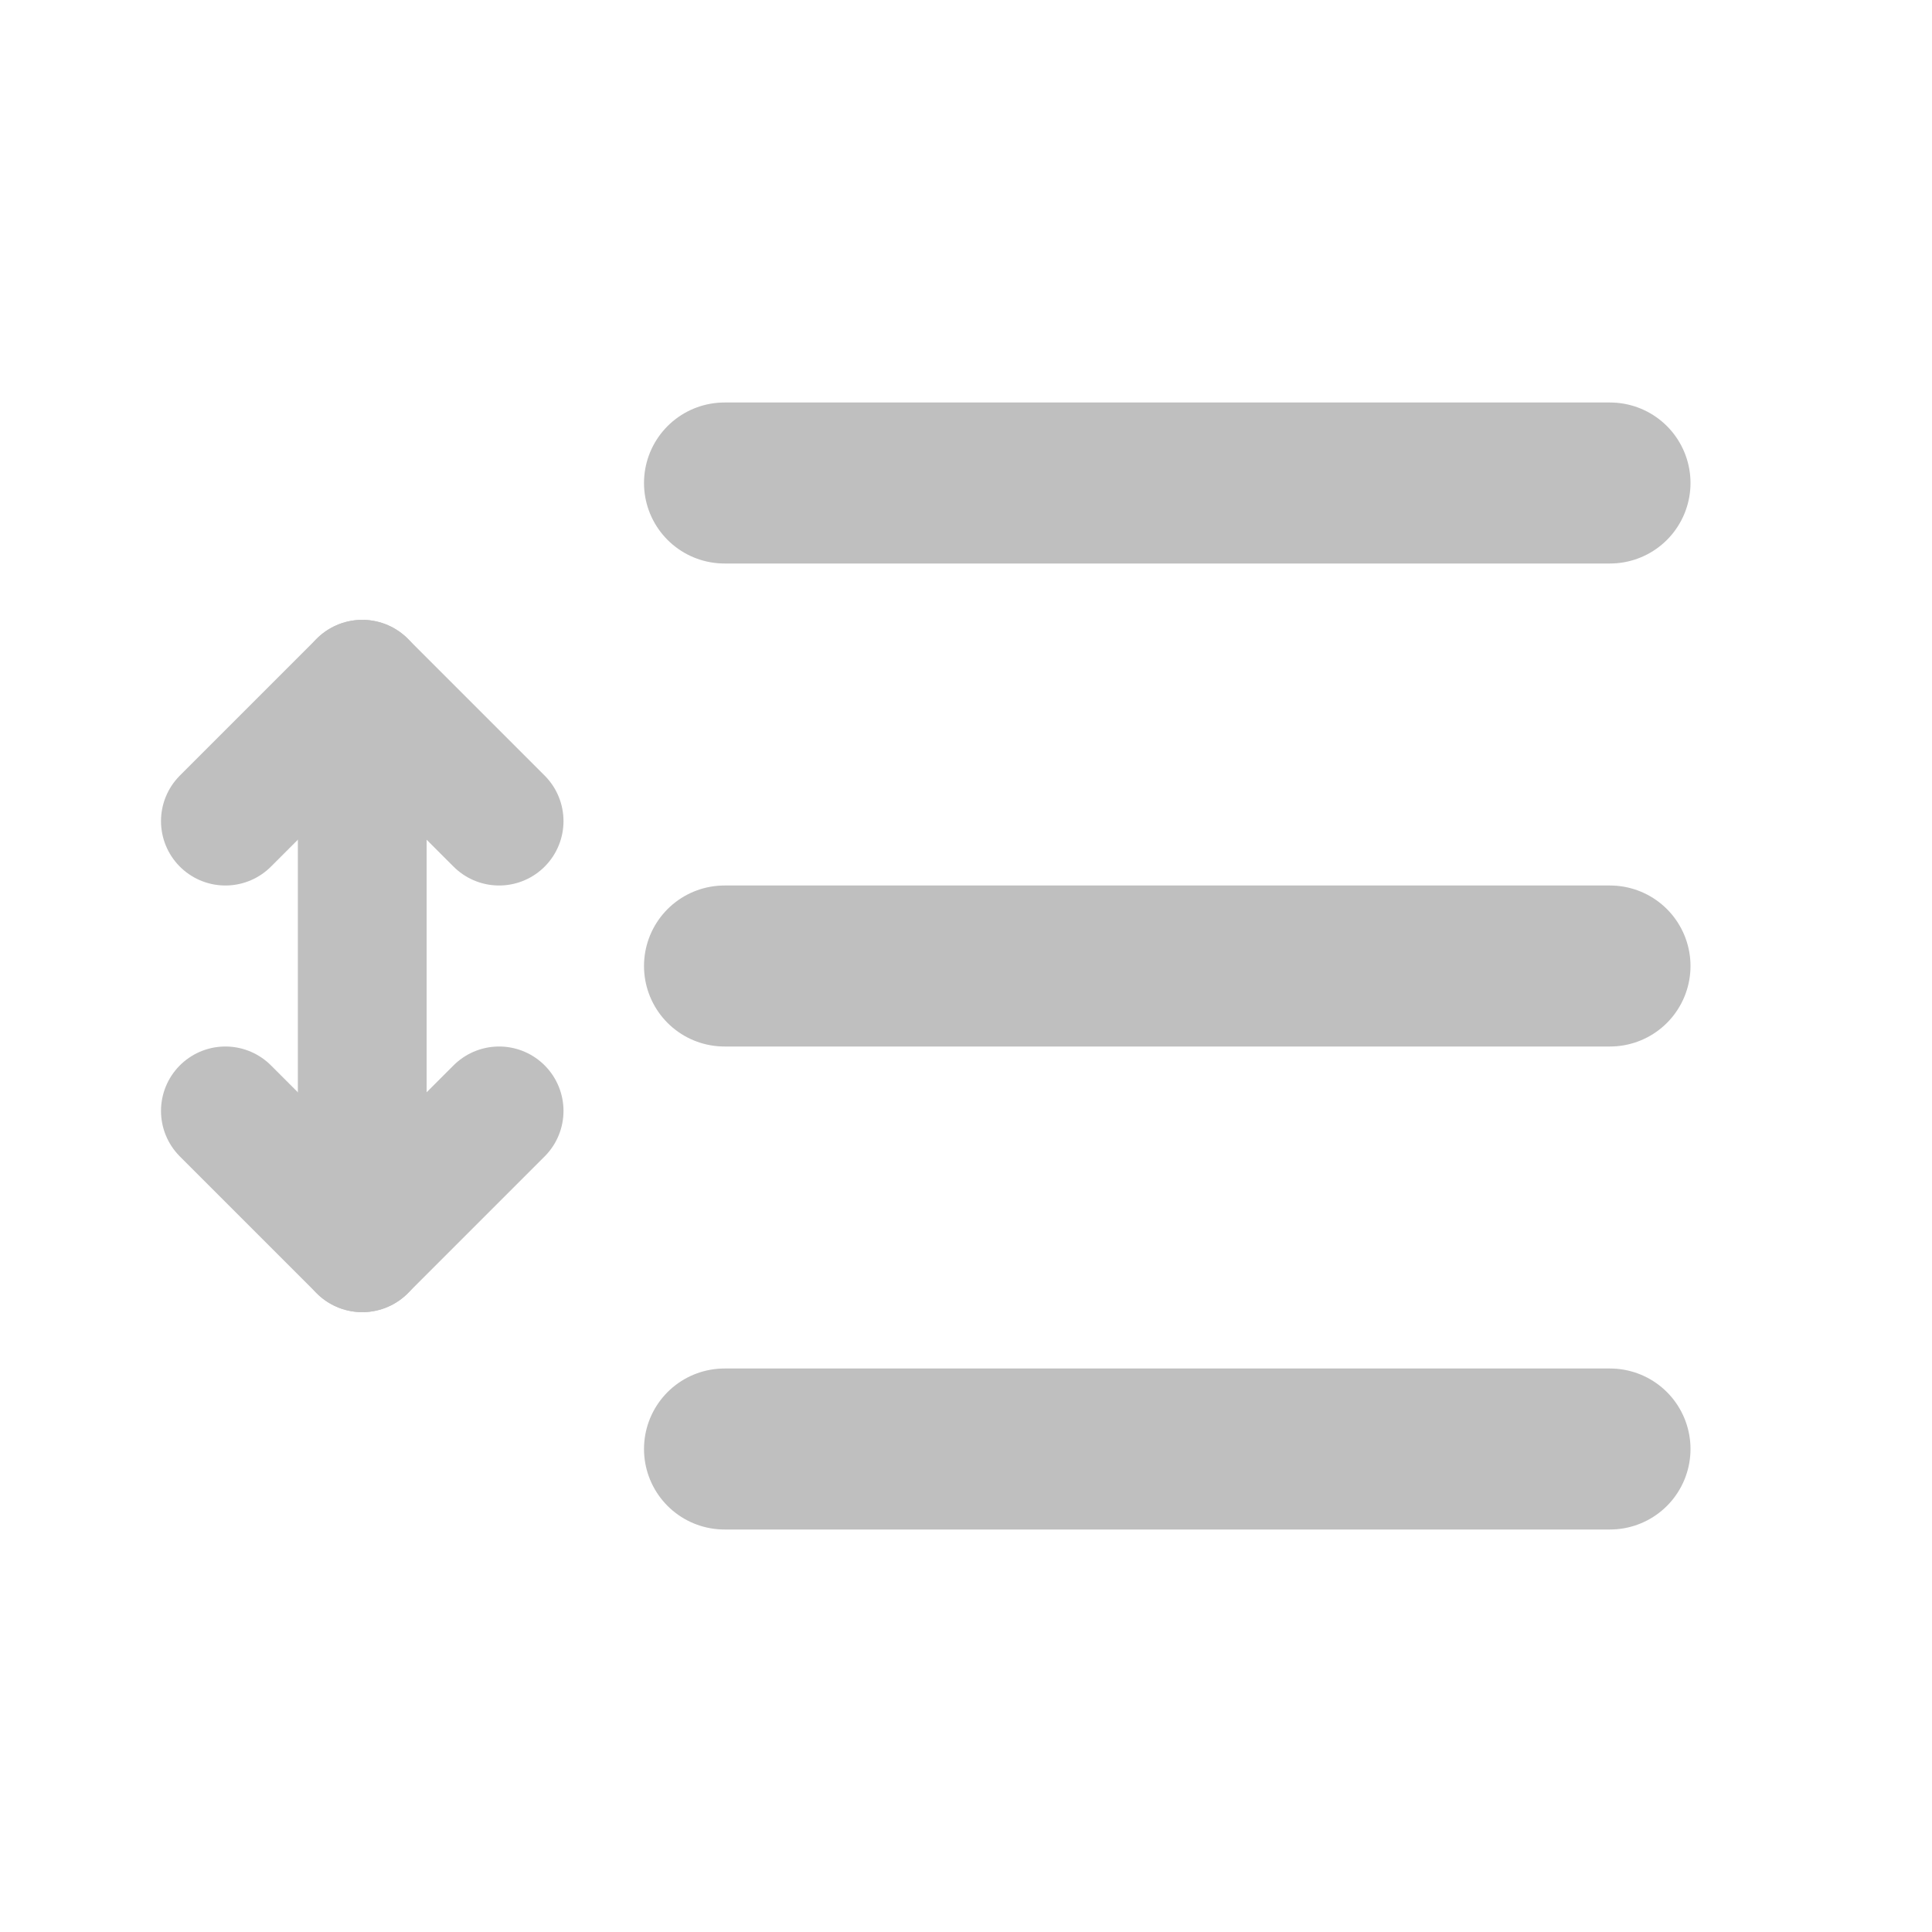
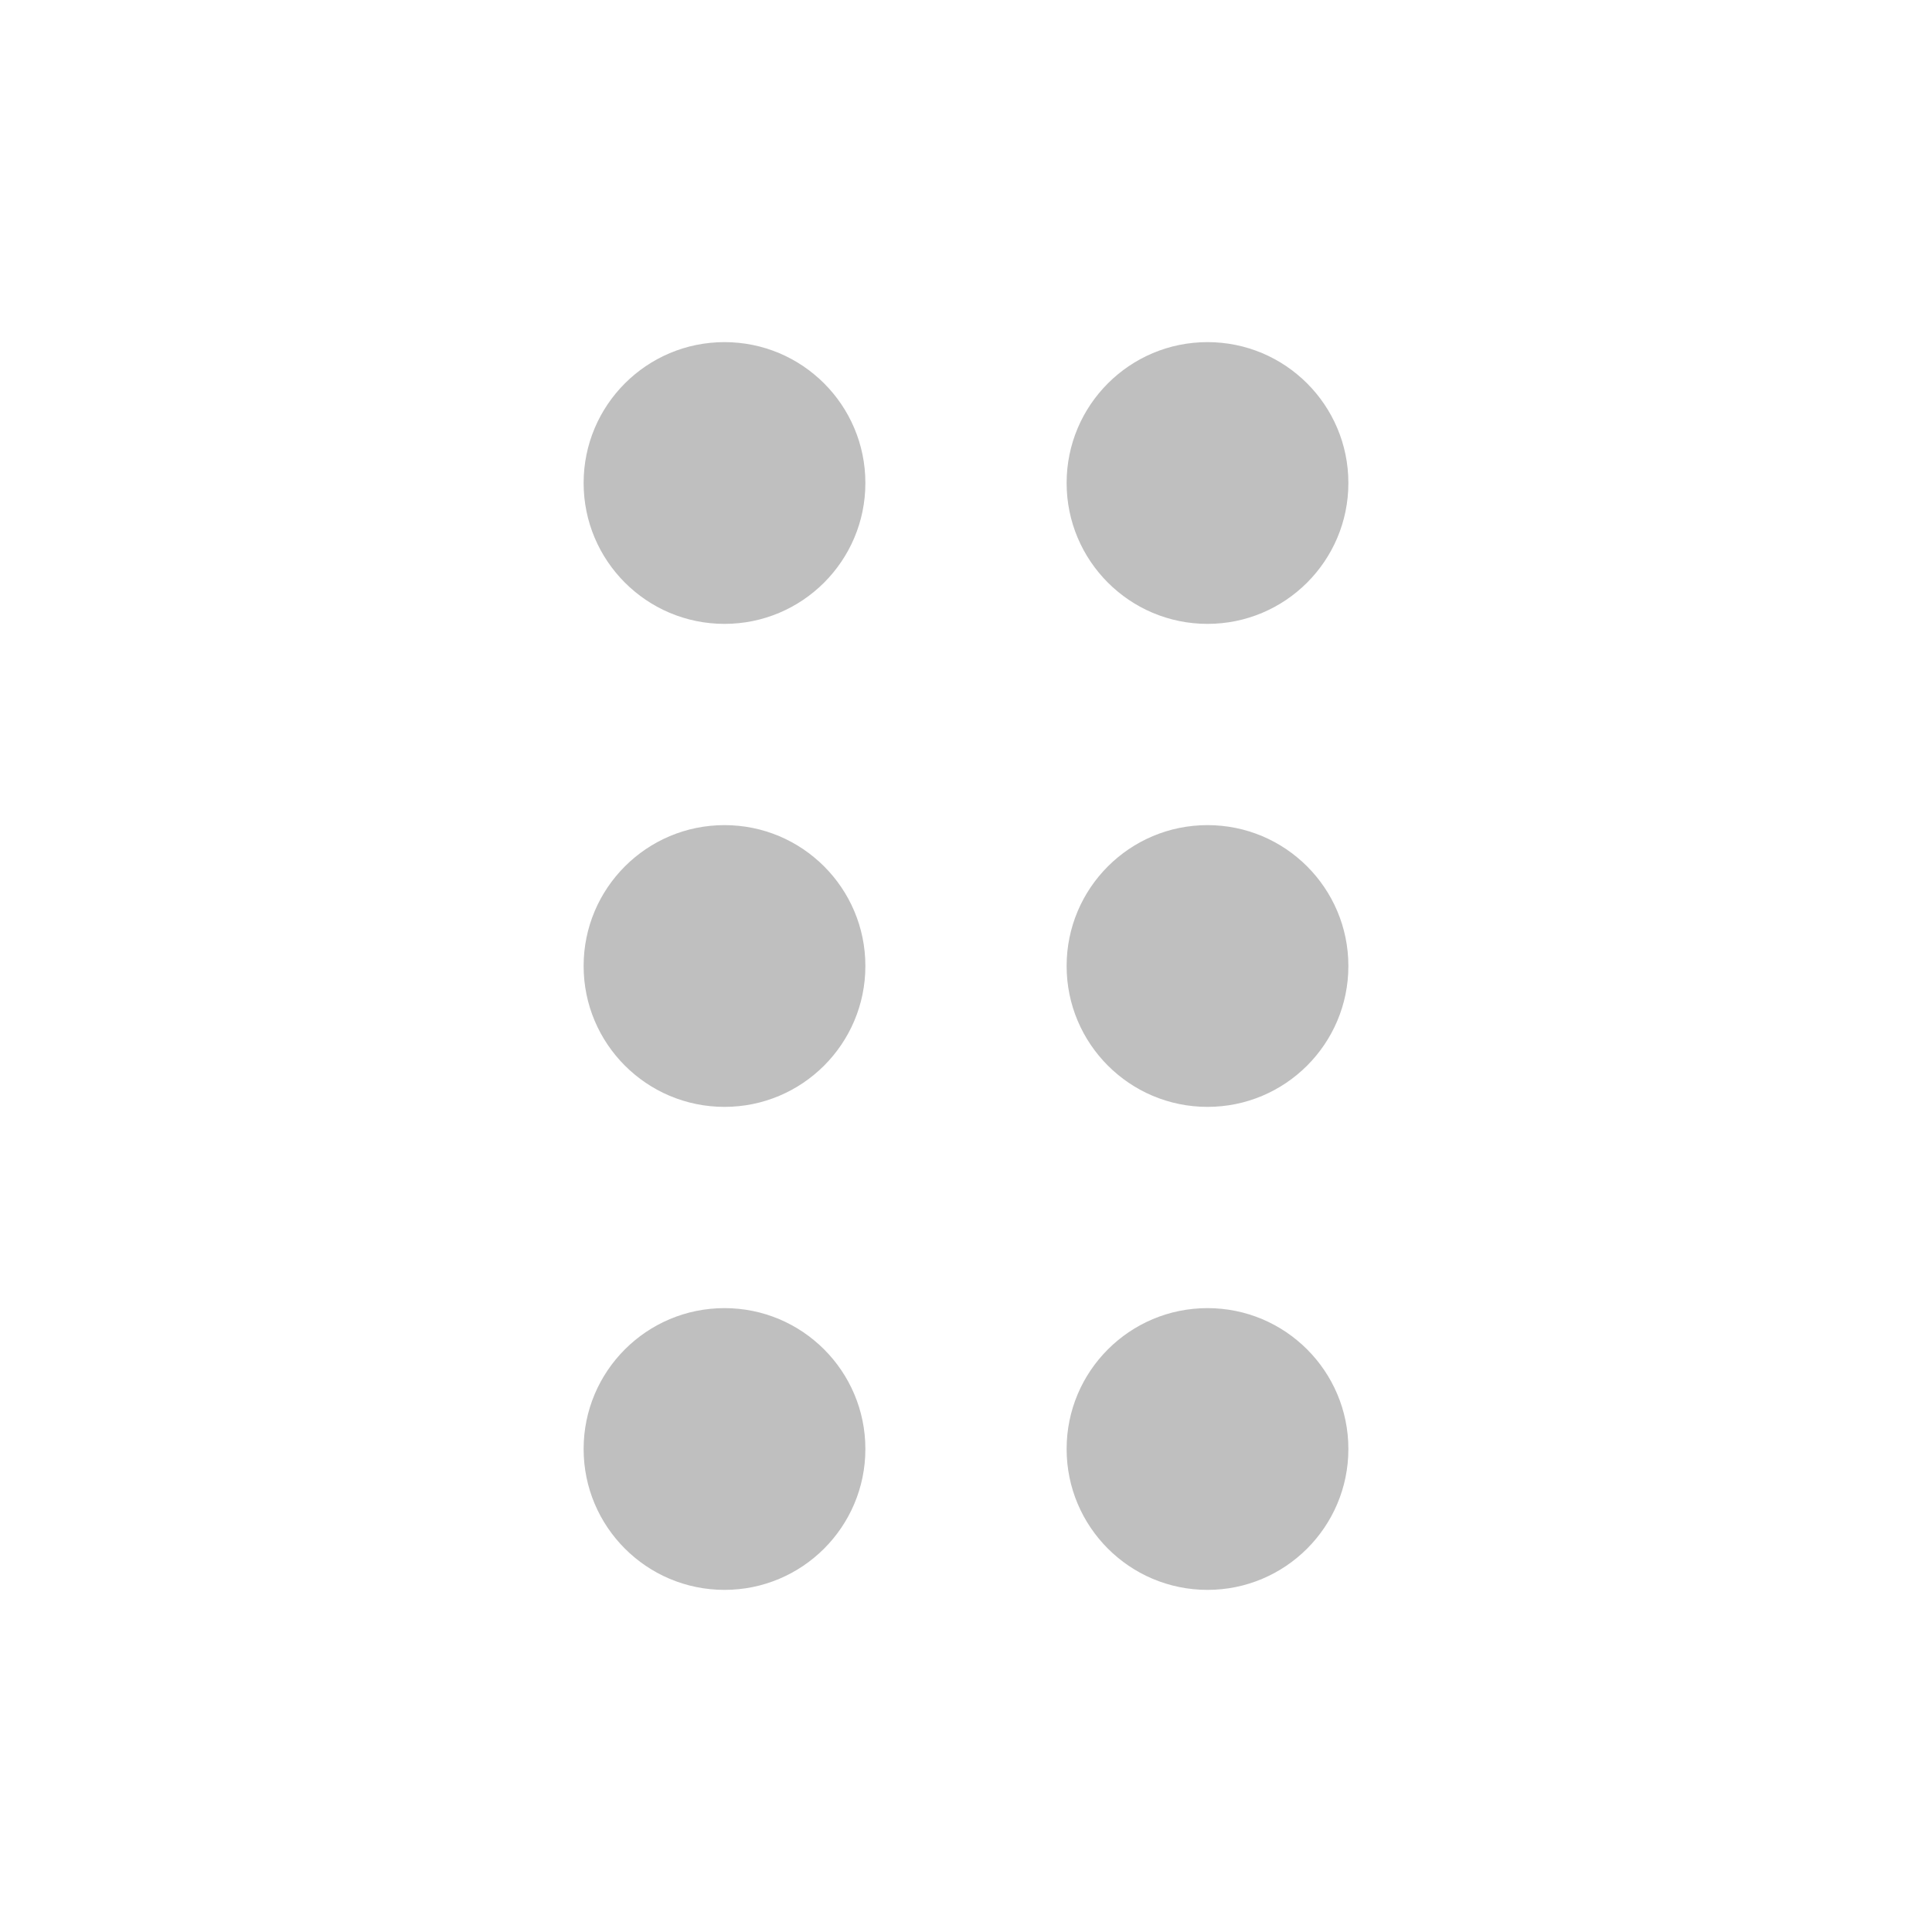
<svg xmlns="http://www.w3.org/2000/svg" width="24" height="24" viewBox="0 0 24 24" fill="none">
-   <path d="M9 6H20" stroke="#bfbfbf" stroke-width="2" stroke-linecap="round" />
-   <path d="M9 12H20" stroke="#bfbfbf" stroke-width="2" stroke-linecap="round" />
-   <path d="M9 18H20" stroke="#bfbfbf" stroke-width="2" stroke-linecap="round" />
-   <path d="M4.5 8.5L4.5 15.5" stroke="#bfbfbf" stroke-width="1.6" stroke-linecap="round" />
-   <path d="M2.8 10.2L4.5 8.5L6.2 10.2" stroke="#bfbfbf" stroke-width="1.6" stroke-linecap="round" stroke-linejoin="round" />
-   <path d="M2.8 13.8L4.5 15.5L6.2 13.8" stroke="#bfbfbf" stroke-width="1.6" stroke-linecap="round" stroke-linejoin="round" />
+   <circle cx="9" cy="6" r="1.75" fill="#bfbfbf" />
+   <circle cx="15" cy="6" r="1.75" fill="#bfbfbf" />
+   <circle cx="9" cy="12" r="1.75" fill="#bfbfbf" />
+   <circle cx="15" cy="12" r="1.75" fill="#bfbfbf" />
+   <circle cx="9" cy="18" r="1.75" fill="#bfbfbf" />
+   <circle cx="15" cy="18" r="1.75" fill="#bfbfbf" />
</svg>
